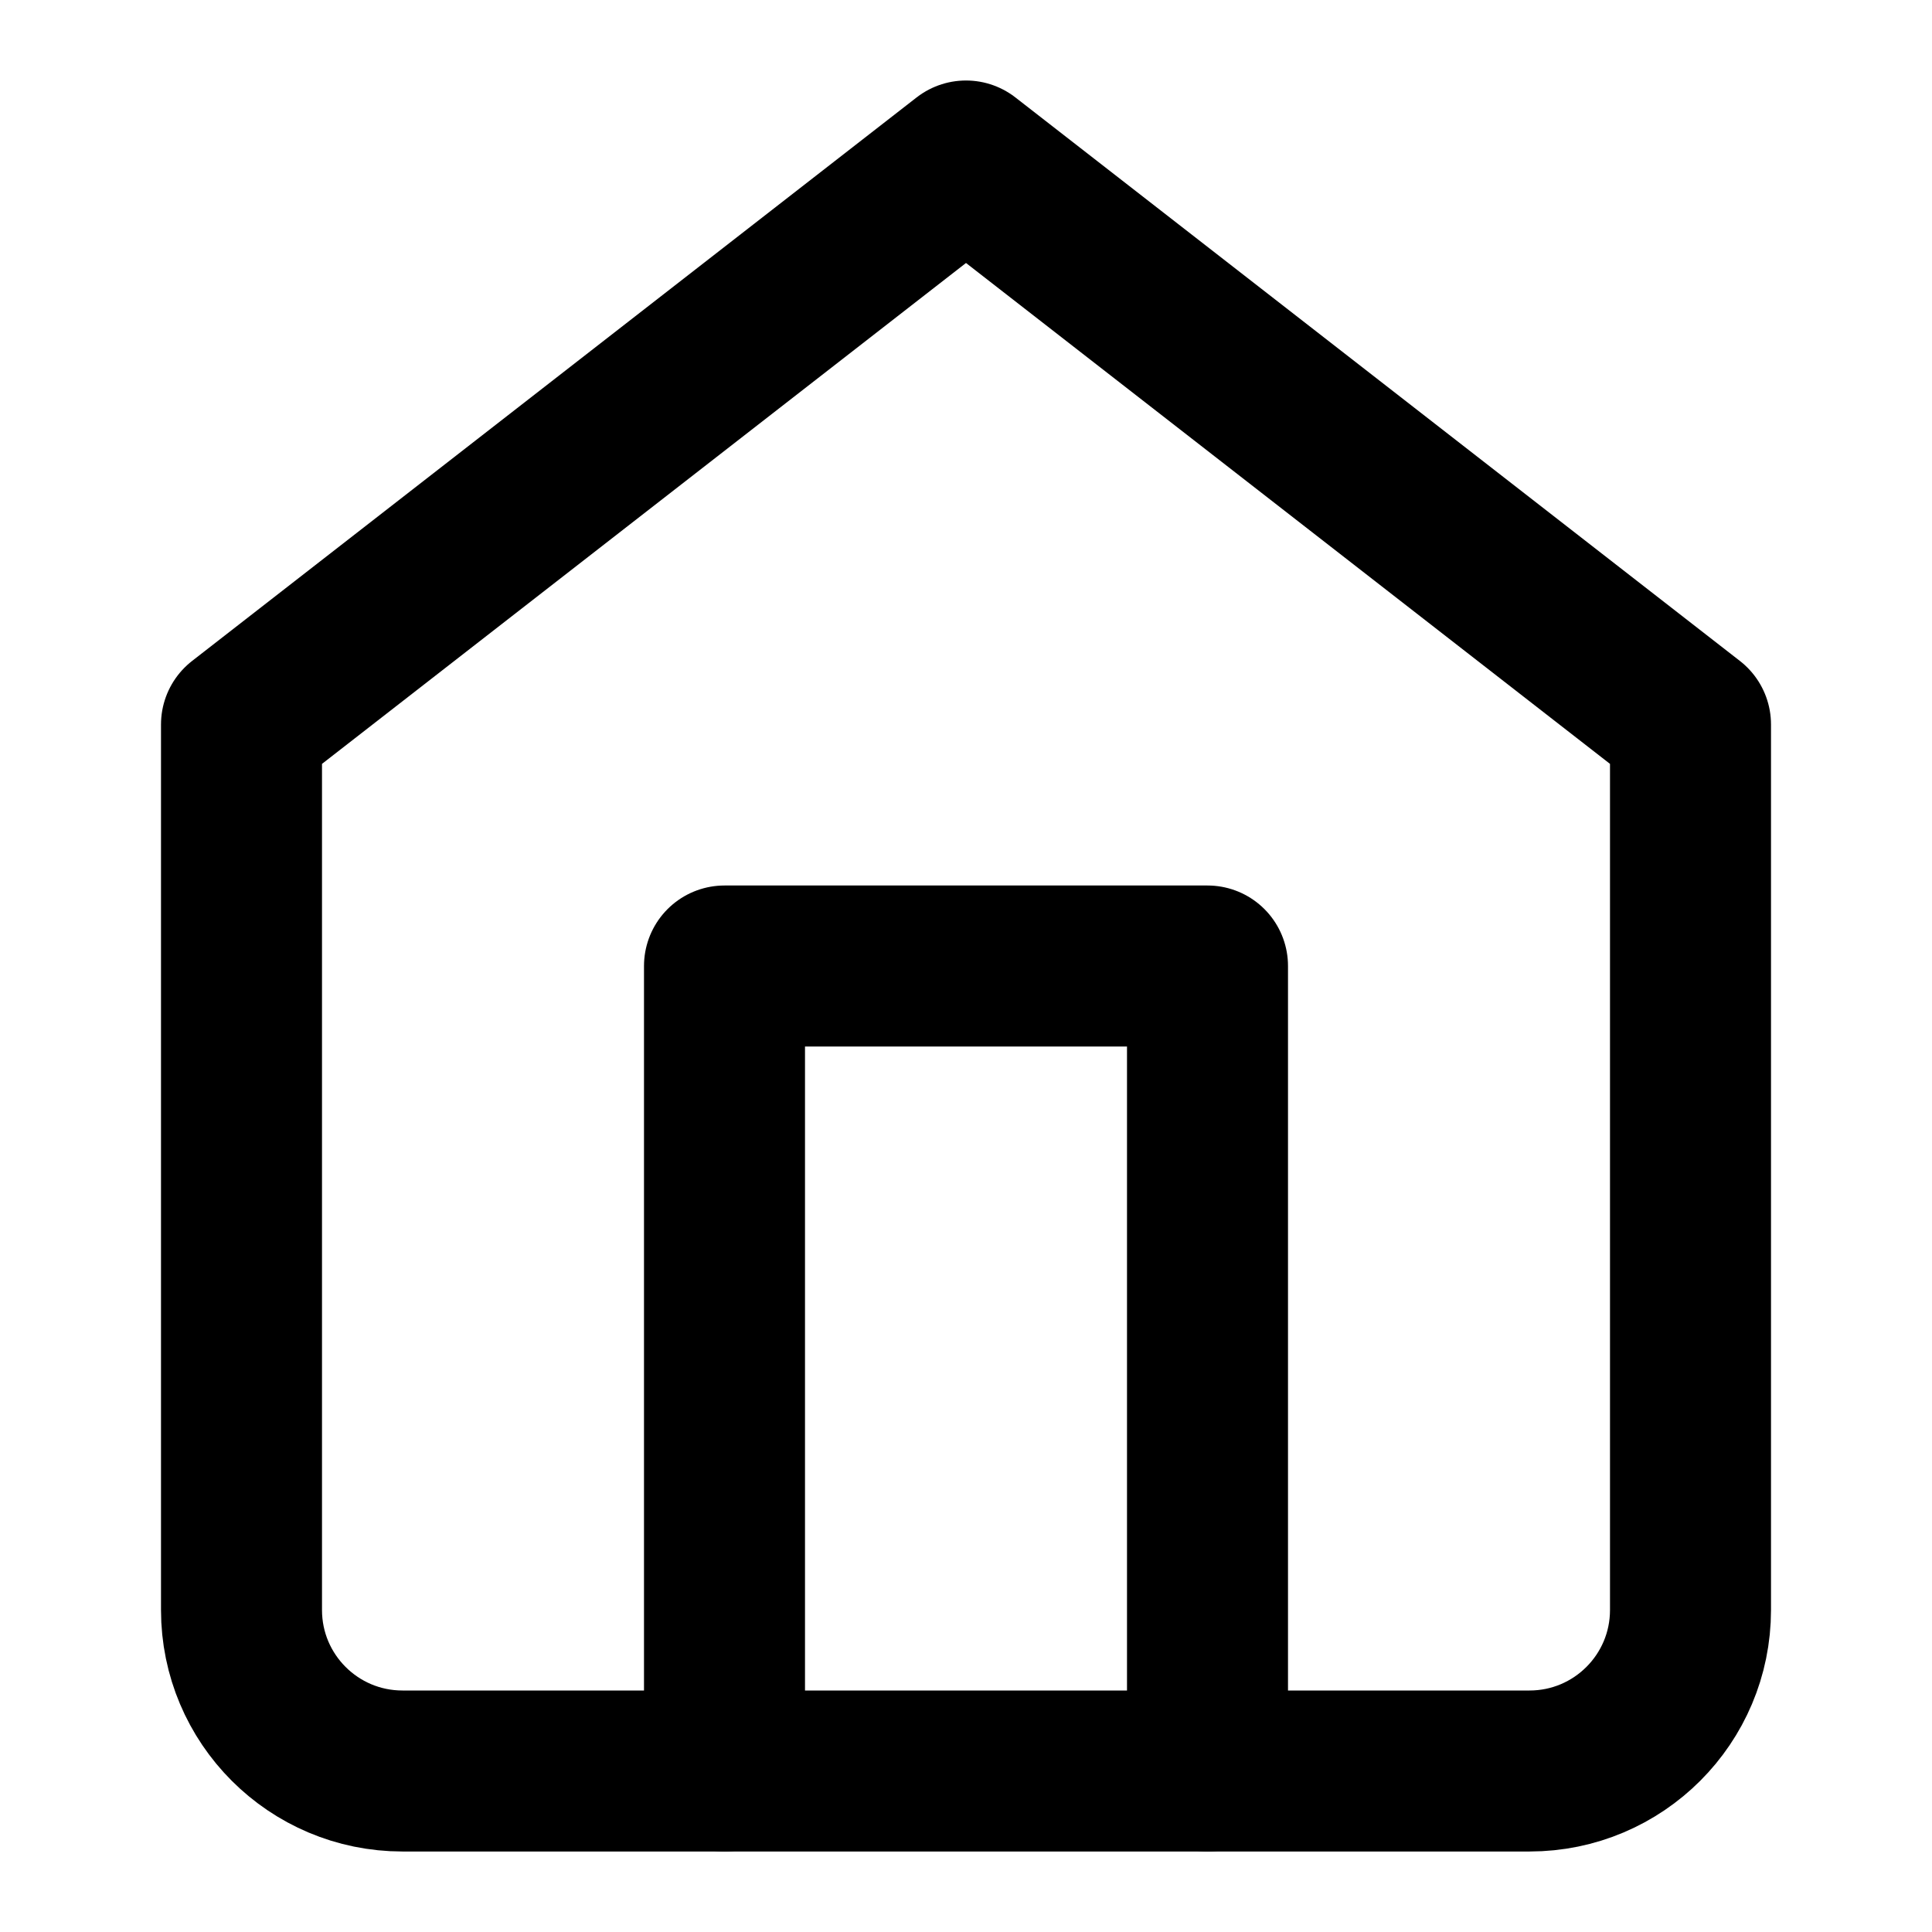
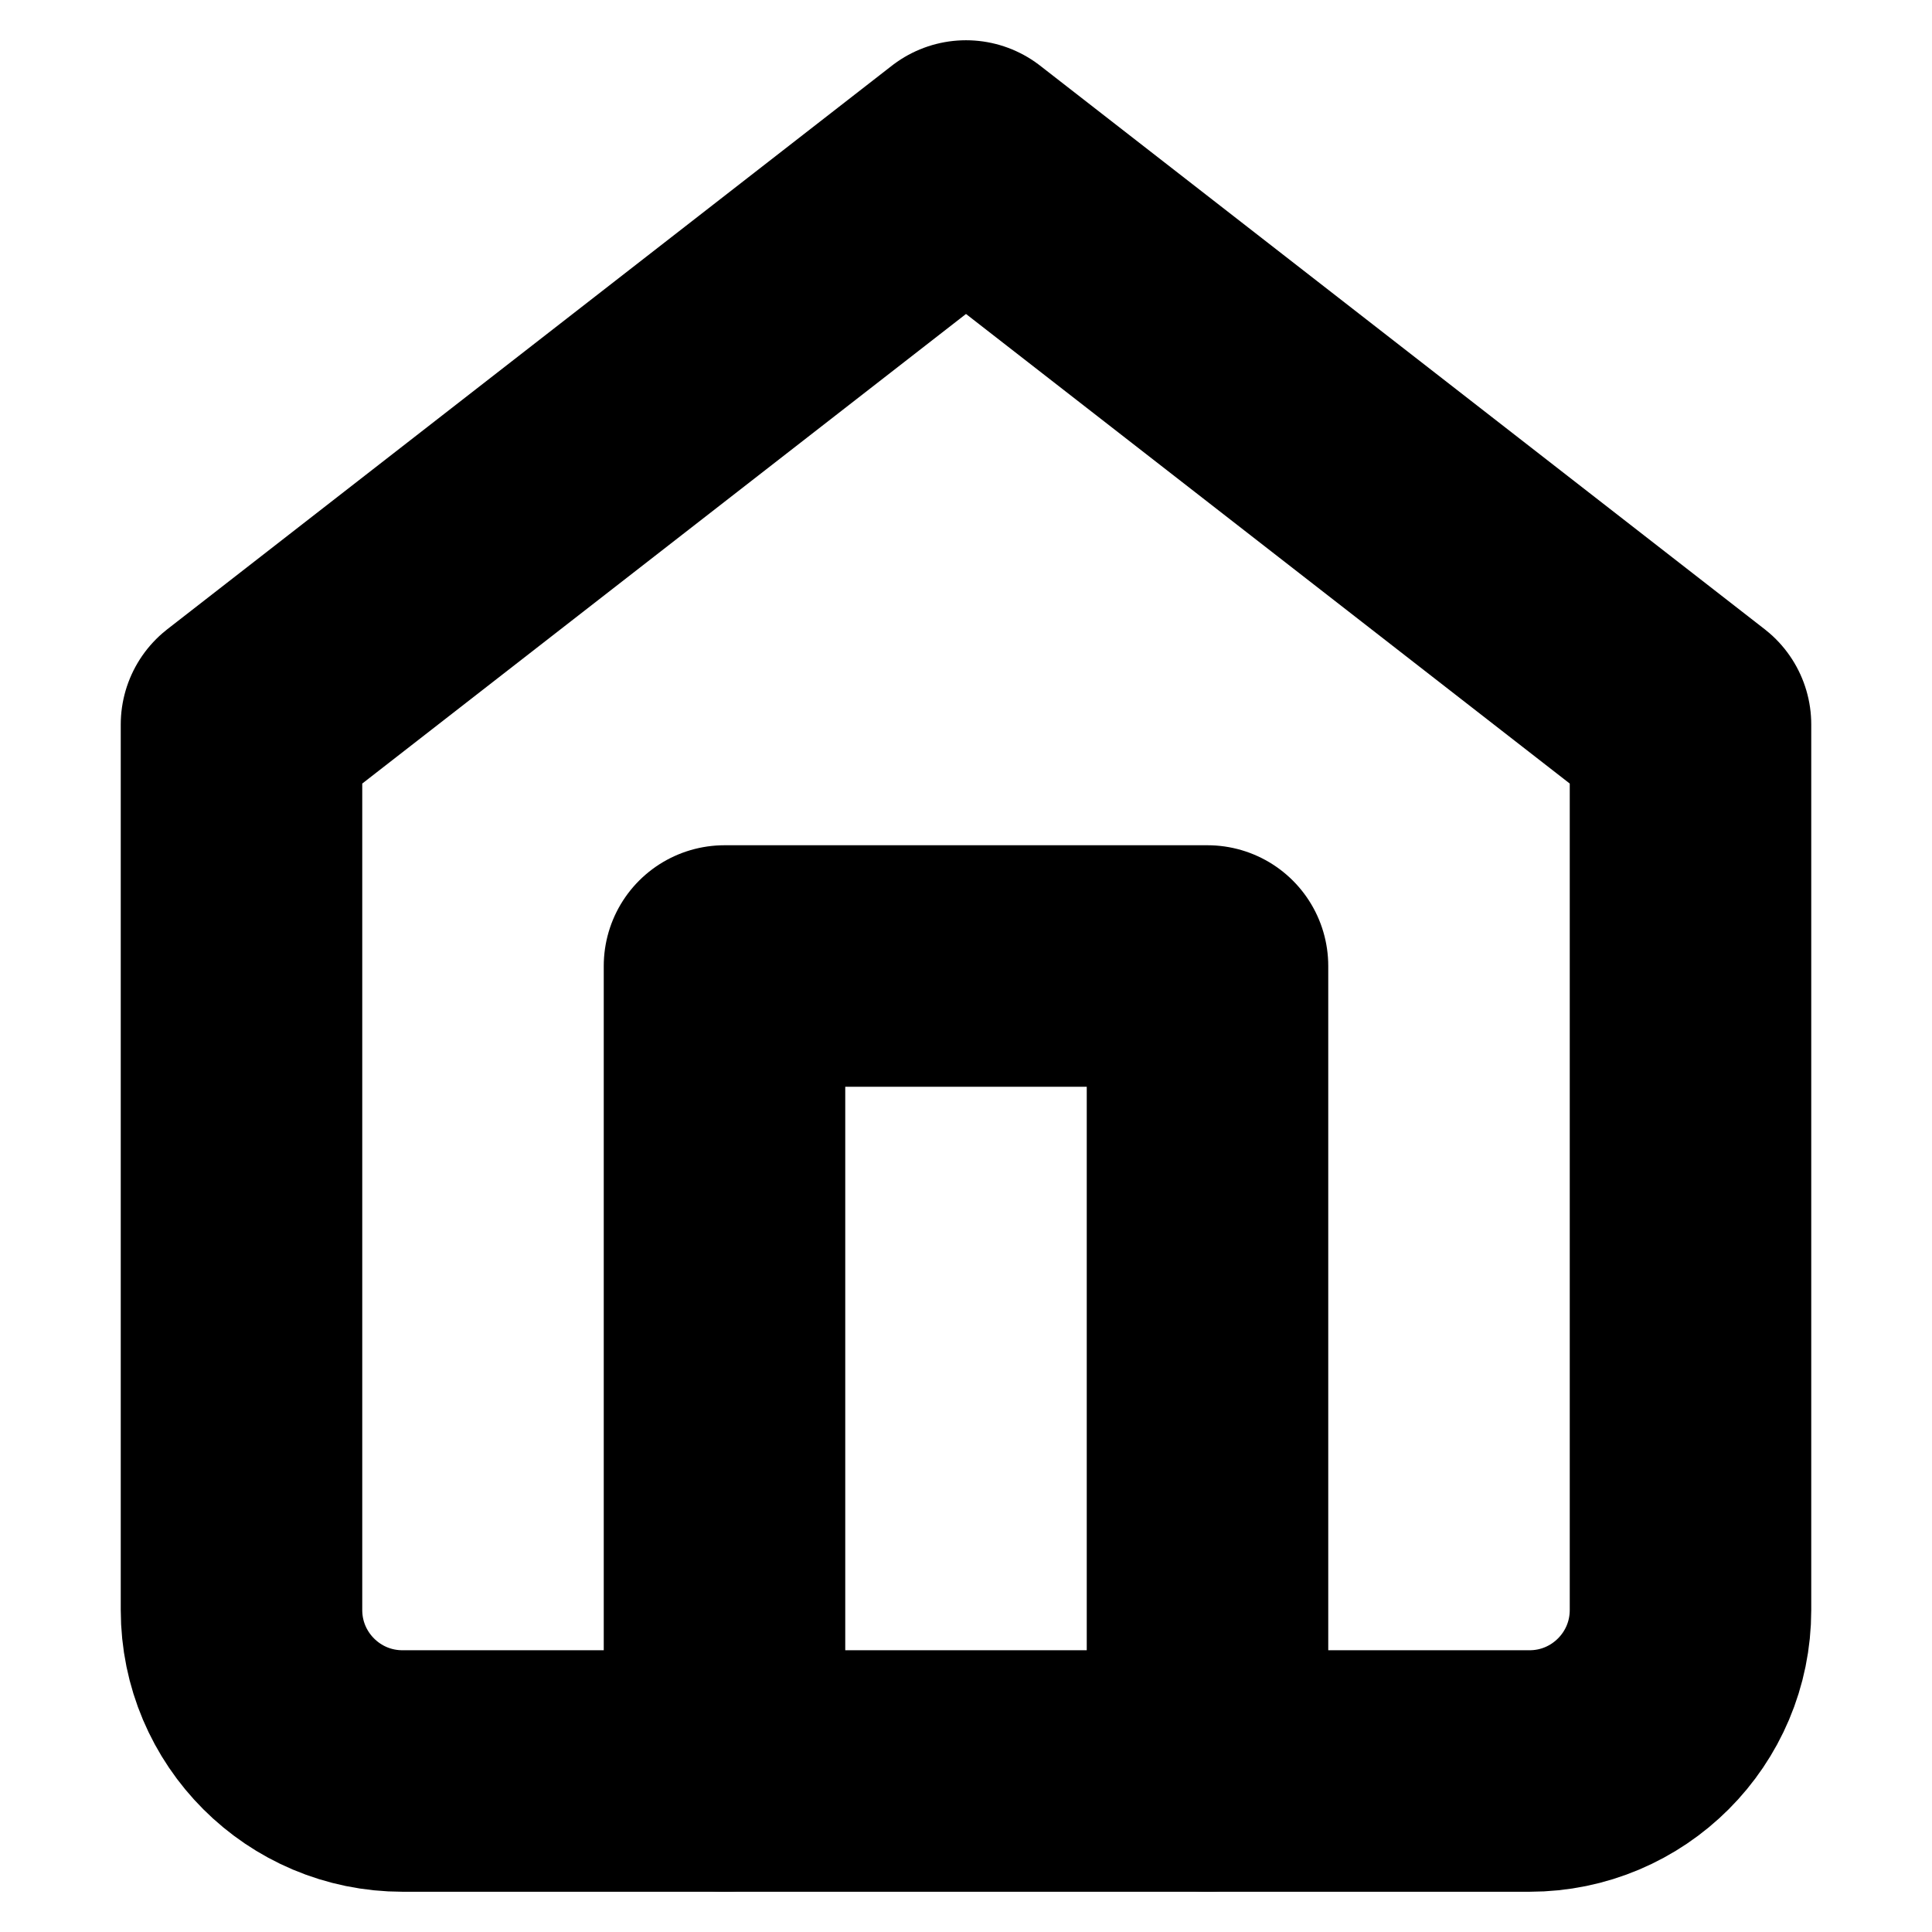
- <svg xmlns="http://www.w3.org/2000/svg" width="24" height="24" viewBox="0 0 24 24" fill="none" stroke="currentColor" stroke-width="2" stroke-linecap="round" stroke-linejoin="round" class="feather feather-home">
+ <svg xmlns="http://www.w3.org/2000/svg" width="24" height="24" viewBox="0 0 24 24" fill="none" stroke="currentColor" stroke-width="3" stroke-linecap="round" stroke-linejoin="round" class="feather feather-home">
  <path d="M3 9l9-7 9 7v11a2 2 0 0 1-2 2H5a2 2 0 0 1-2-2z" />
  <polyline points="9 22 9 12 15 12 15 22" />
</svg>
